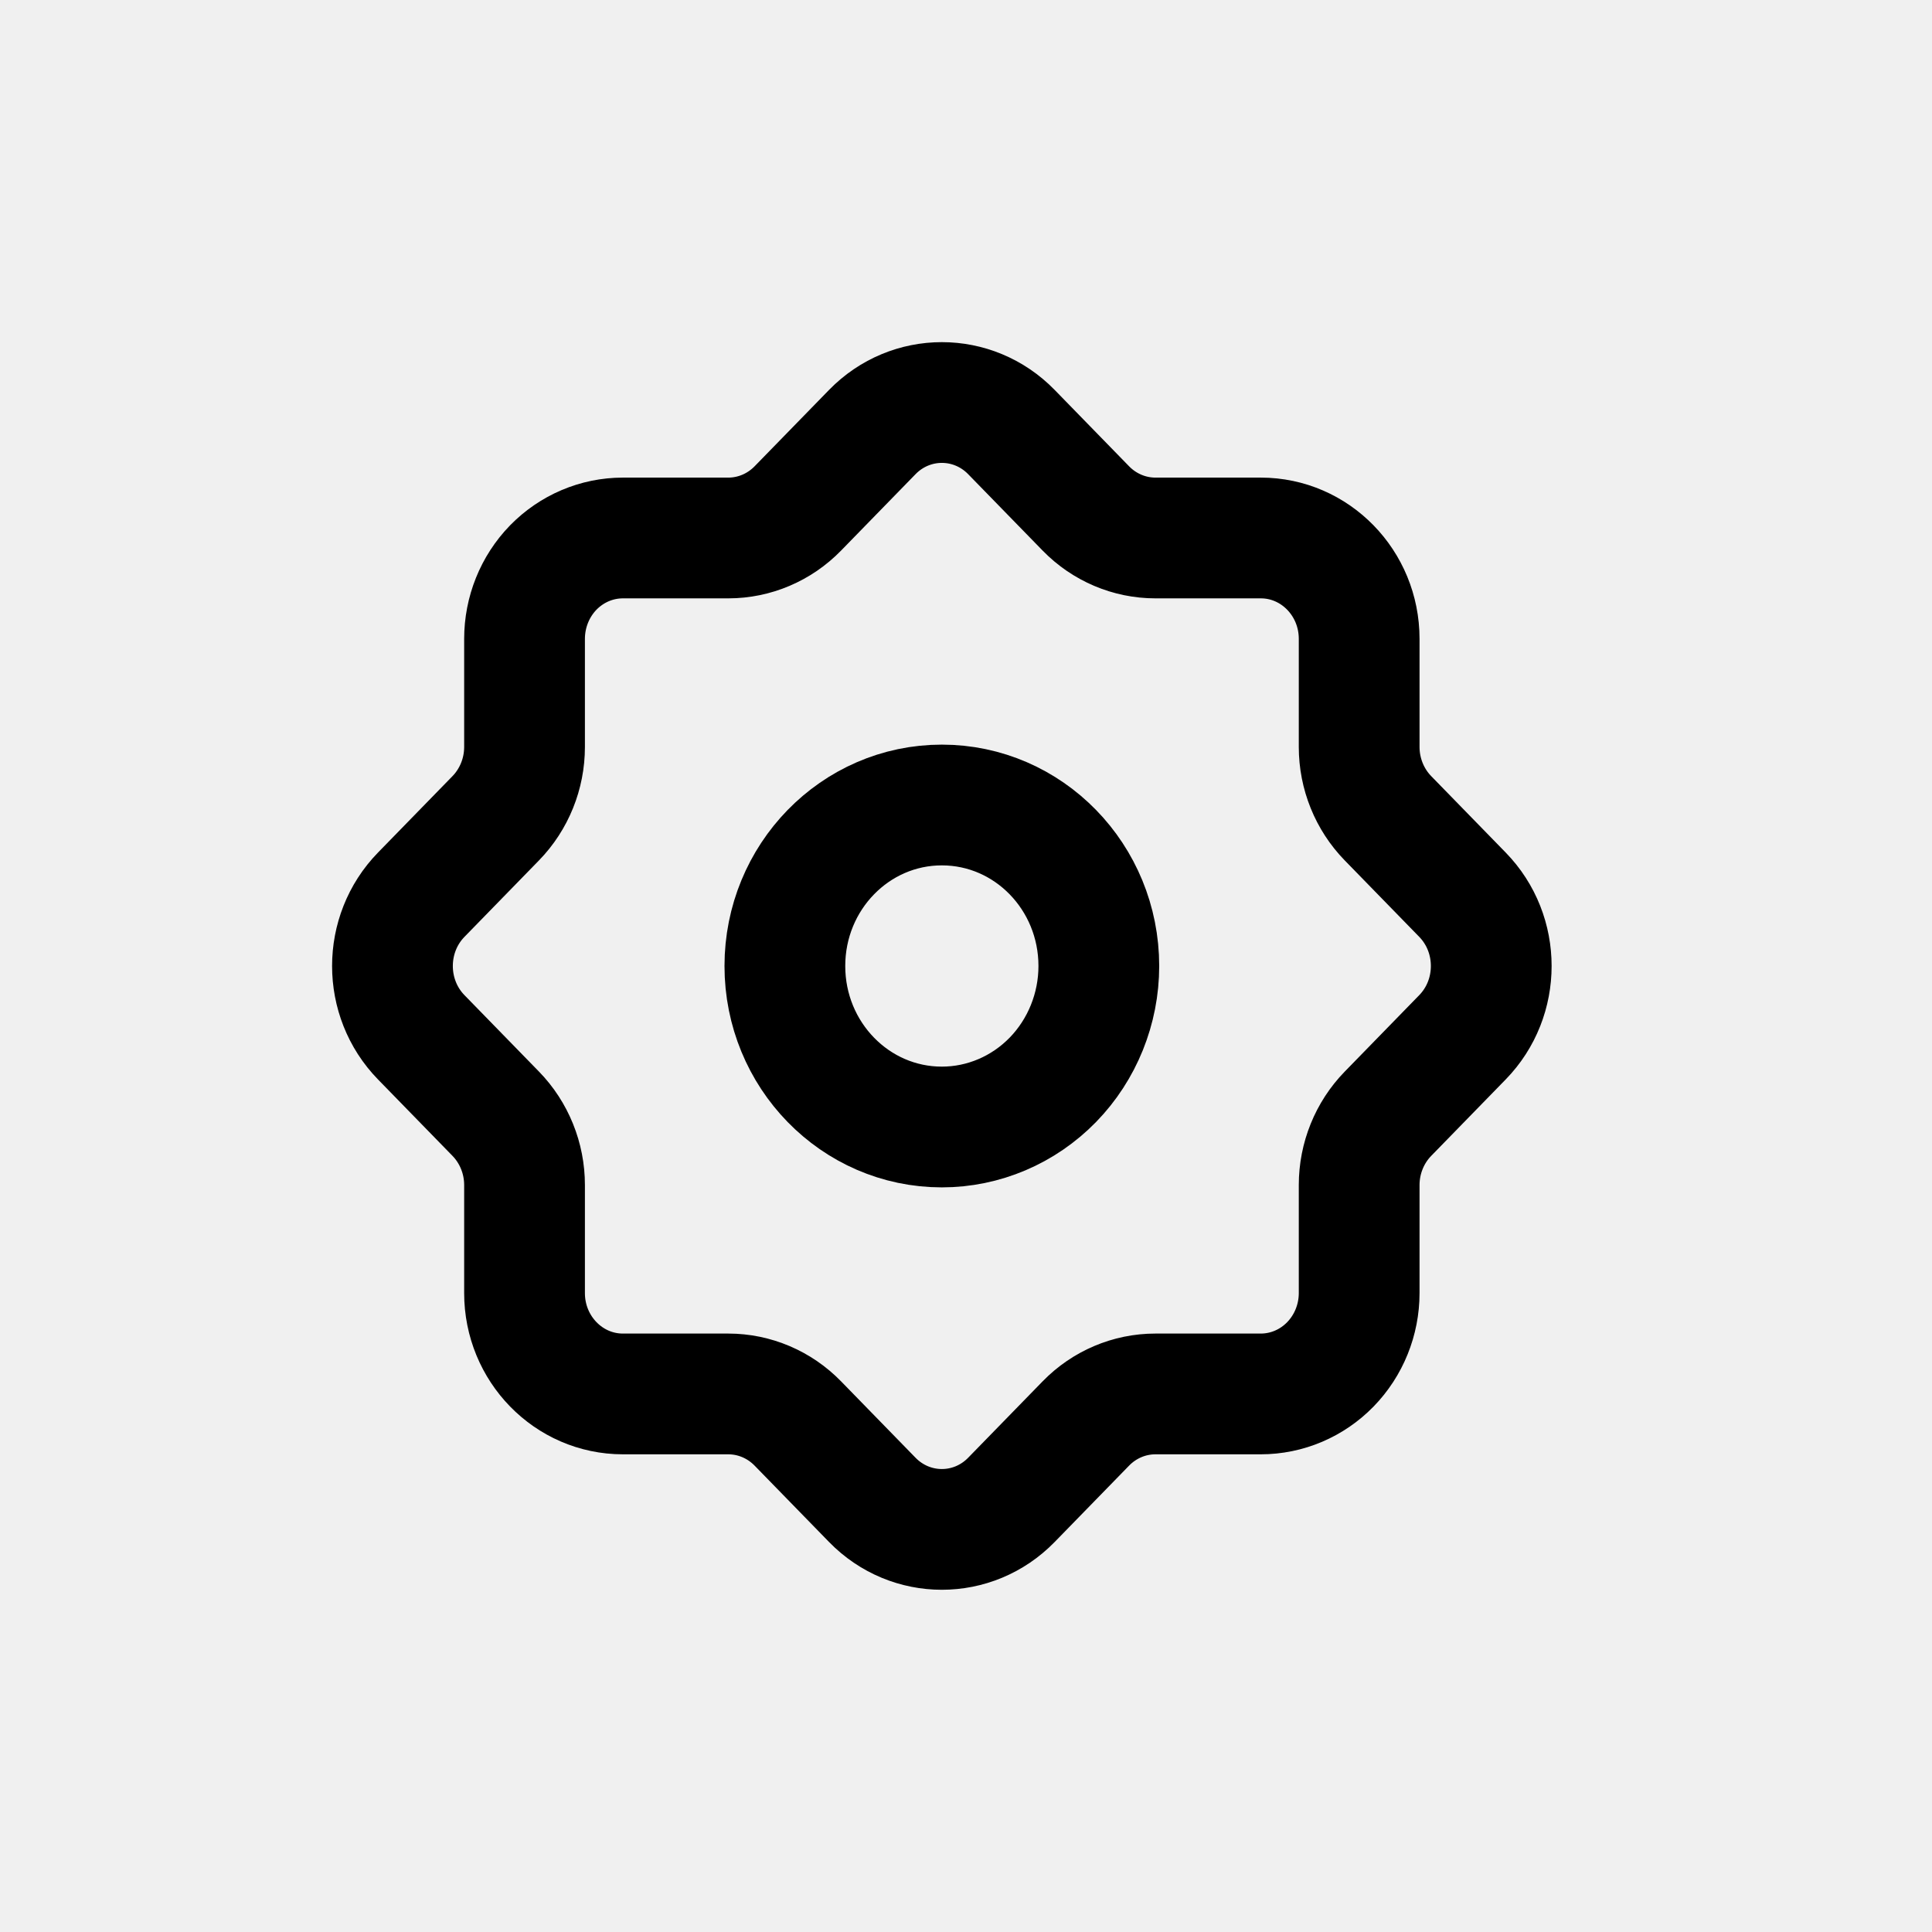
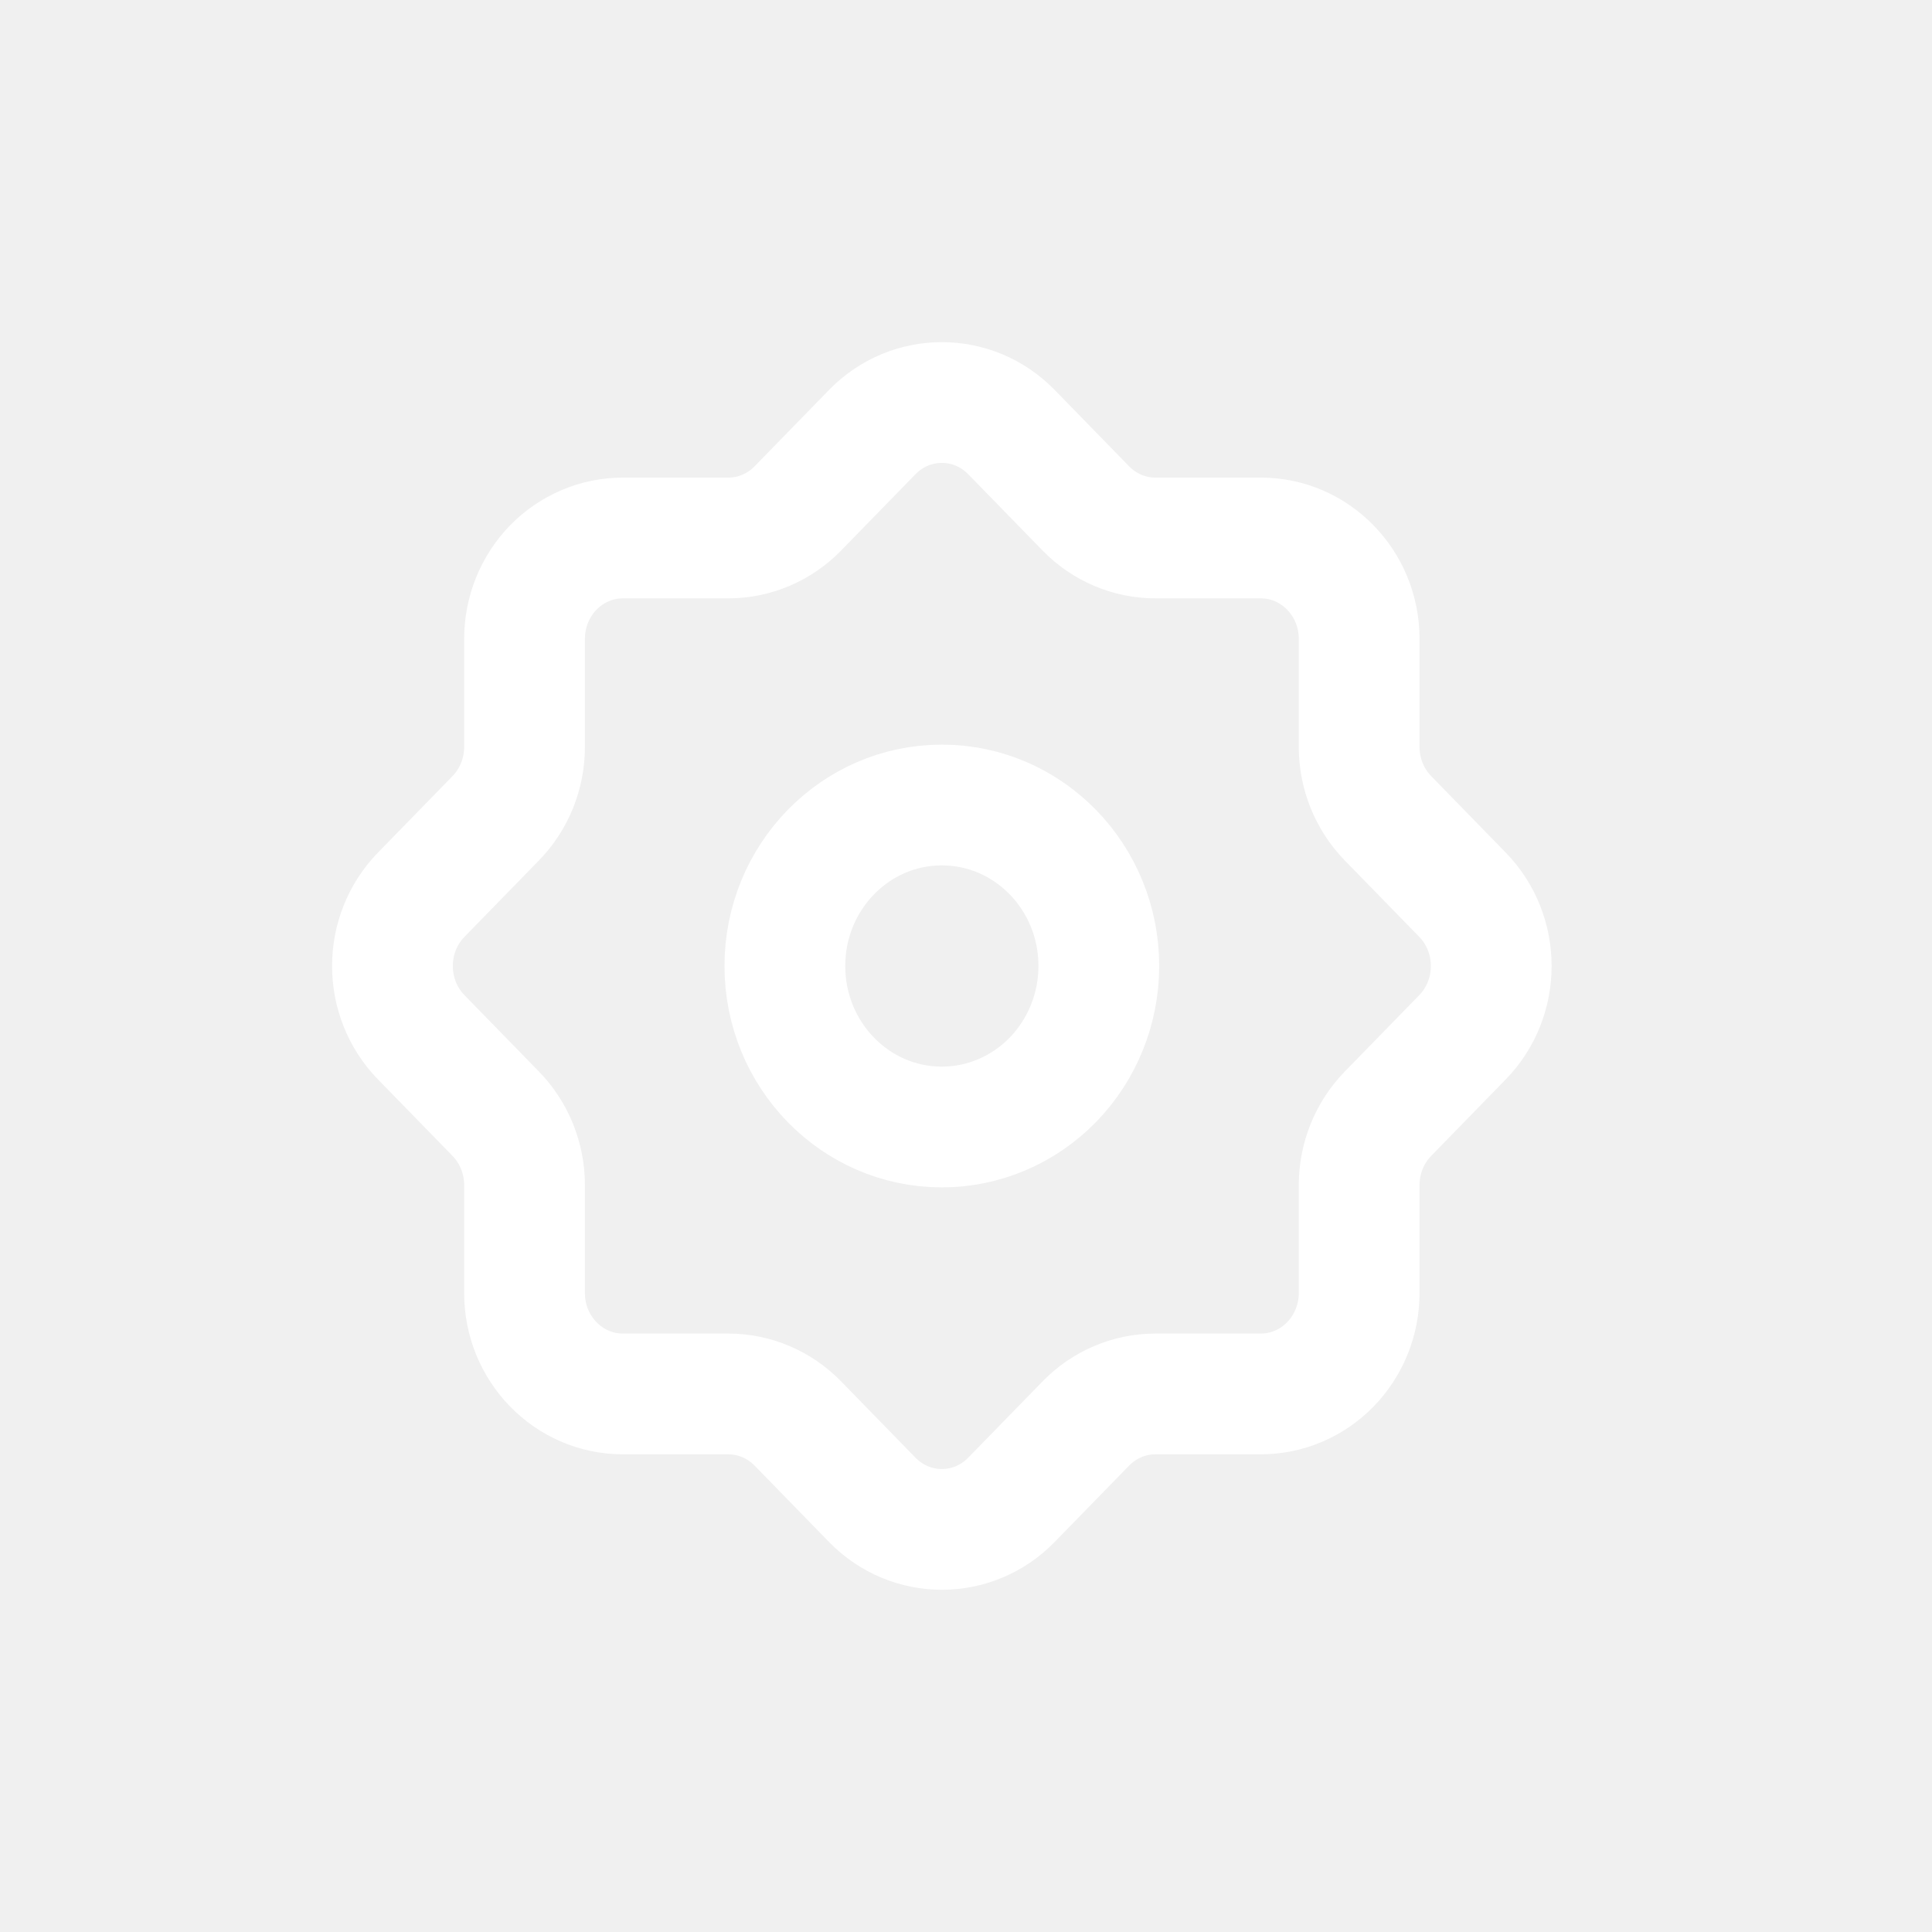
<svg xmlns="http://www.w3.org/2000/svg" width="800px" height="800px" viewBox="0 0 24 24" fill="none">
-   <path fill-rule="evenodd" clip-rule="evenodd" d="M11.7 14C10.623 14 9.75 13.105 9.75 12C9.75 10.895 10.623 10 11.7 10C12.777 10 13.65 10.895 13.65 12C13.65 12.53 13.444 13.039 13.079 13.414C12.713 13.789 12.217 14 11.7 14Z" stroke="#000000" stroke-width="1.5" stroke-linecap="round" stroke-linejoin="round" />
-   <path fill-rule="evenodd" clip-rule="evenodd" d="M16.884 16.063V14.721C16.884 14.389 17.013 14.07 17.242 13.835L18.167 12.886C18.644 12.397 18.644 11.603 18.167 11.114L17.242 10.165C17.013 9.93 16.884 9.611 16.884 9.279V7.936C16.884 7.244 16.337 6.683 15.662 6.683H14.353C14.029 6.683 13.718 6.551 13.489 6.316L12.564 5.367C12.087 4.878 11.313 4.878 10.836 5.367L9.911 6.316C9.682 6.551 9.371 6.683 9.047 6.683H7.738C7.413 6.683 7.103 6.815 6.873 7.05C6.644 7.286 6.516 7.604 6.516 7.937V9.279C6.516 9.611 6.387 9.93 6.158 10.165L5.233 11.114C4.756 11.603 4.756 12.397 5.233 12.886L6.158 13.835C6.387 14.07 6.516 14.389 6.516 14.721V16.063C6.516 16.755 7.063 17.316 7.738 17.316H9.047C9.371 17.316 9.682 17.448 9.911 17.683L10.836 18.632C11.313 19.121 12.087 19.121 12.564 18.632L13.489 17.683C13.718 17.448 14.029 17.316 14.353 17.316H15.661C15.986 17.316 16.297 17.184 16.526 16.949C16.755 16.714 16.884 16.395 16.884 16.063Z" stroke="#000000" stroke-width="1.5" stroke-linecap="round" stroke-linejoin="round" />
+   <path fill-rule="evenodd" clip-rule="evenodd" d="M11.7 14C10.623 14 9.75 13.105 9.75 12C9.75 10.895 10.623 10 11.7 10C12.777 10 13.65 10.895 13.65 12C13.65 12.53 13.444 13.039 13.079 13.414C12.713 13.789 12.217 14 11.7 14Z" stroke="#ffffff" stroke-width="1.5" stroke-linecap="round" stroke-linejoin="round" />
+   <path fill-rule="evenodd" clip-rule="evenodd" d="M16.884 16.063V14.721C16.884 14.389 17.013 14.07 17.242 13.835L18.167 12.886C18.644 12.397 18.644 11.603 18.167 11.114L17.242 10.165C17.013 9.93 16.884 9.611 16.884 9.279V7.936C16.884 7.244 16.337 6.683 15.662 6.683H14.353C14.029 6.683 13.718 6.551 13.489 6.316L12.564 5.367C12.087 4.878 11.313 4.878 10.836 5.367L9.911 6.316C9.682 6.551 9.371 6.683 9.047 6.683H7.738C7.413 6.683 7.103 6.815 6.873 7.05C6.644 7.286 6.516 7.604 6.516 7.937V9.279C6.516 9.611 6.387 9.93 6.158 10.165L5.233 11.114C4.756 11.603 4.756 12.397 5.233 12.886L6.158 13.835C6.387 14.07 6.516 14.389 6.516 14.721V16.063C6.516 16.755 7.063 17.316 7.738 17.316H9.047C9.371 17.316 9.682 17.448 9.911 17.683L10.836 18.632C11.313 19.121 12.087 19.121 12.564 18.632L13.489 17.683C13.718 17.448 14.029 17.316 14.353 17.316H15.661C15.986 17.316 16.297 17.184 16.526 16.949C16.755 16.714 16.884 16.395 16.884 16.063Z" stroke="#ffffff" stroke-width="1.5" stroke-linecap="round" stroke-linejoin="round" />
</svg>
